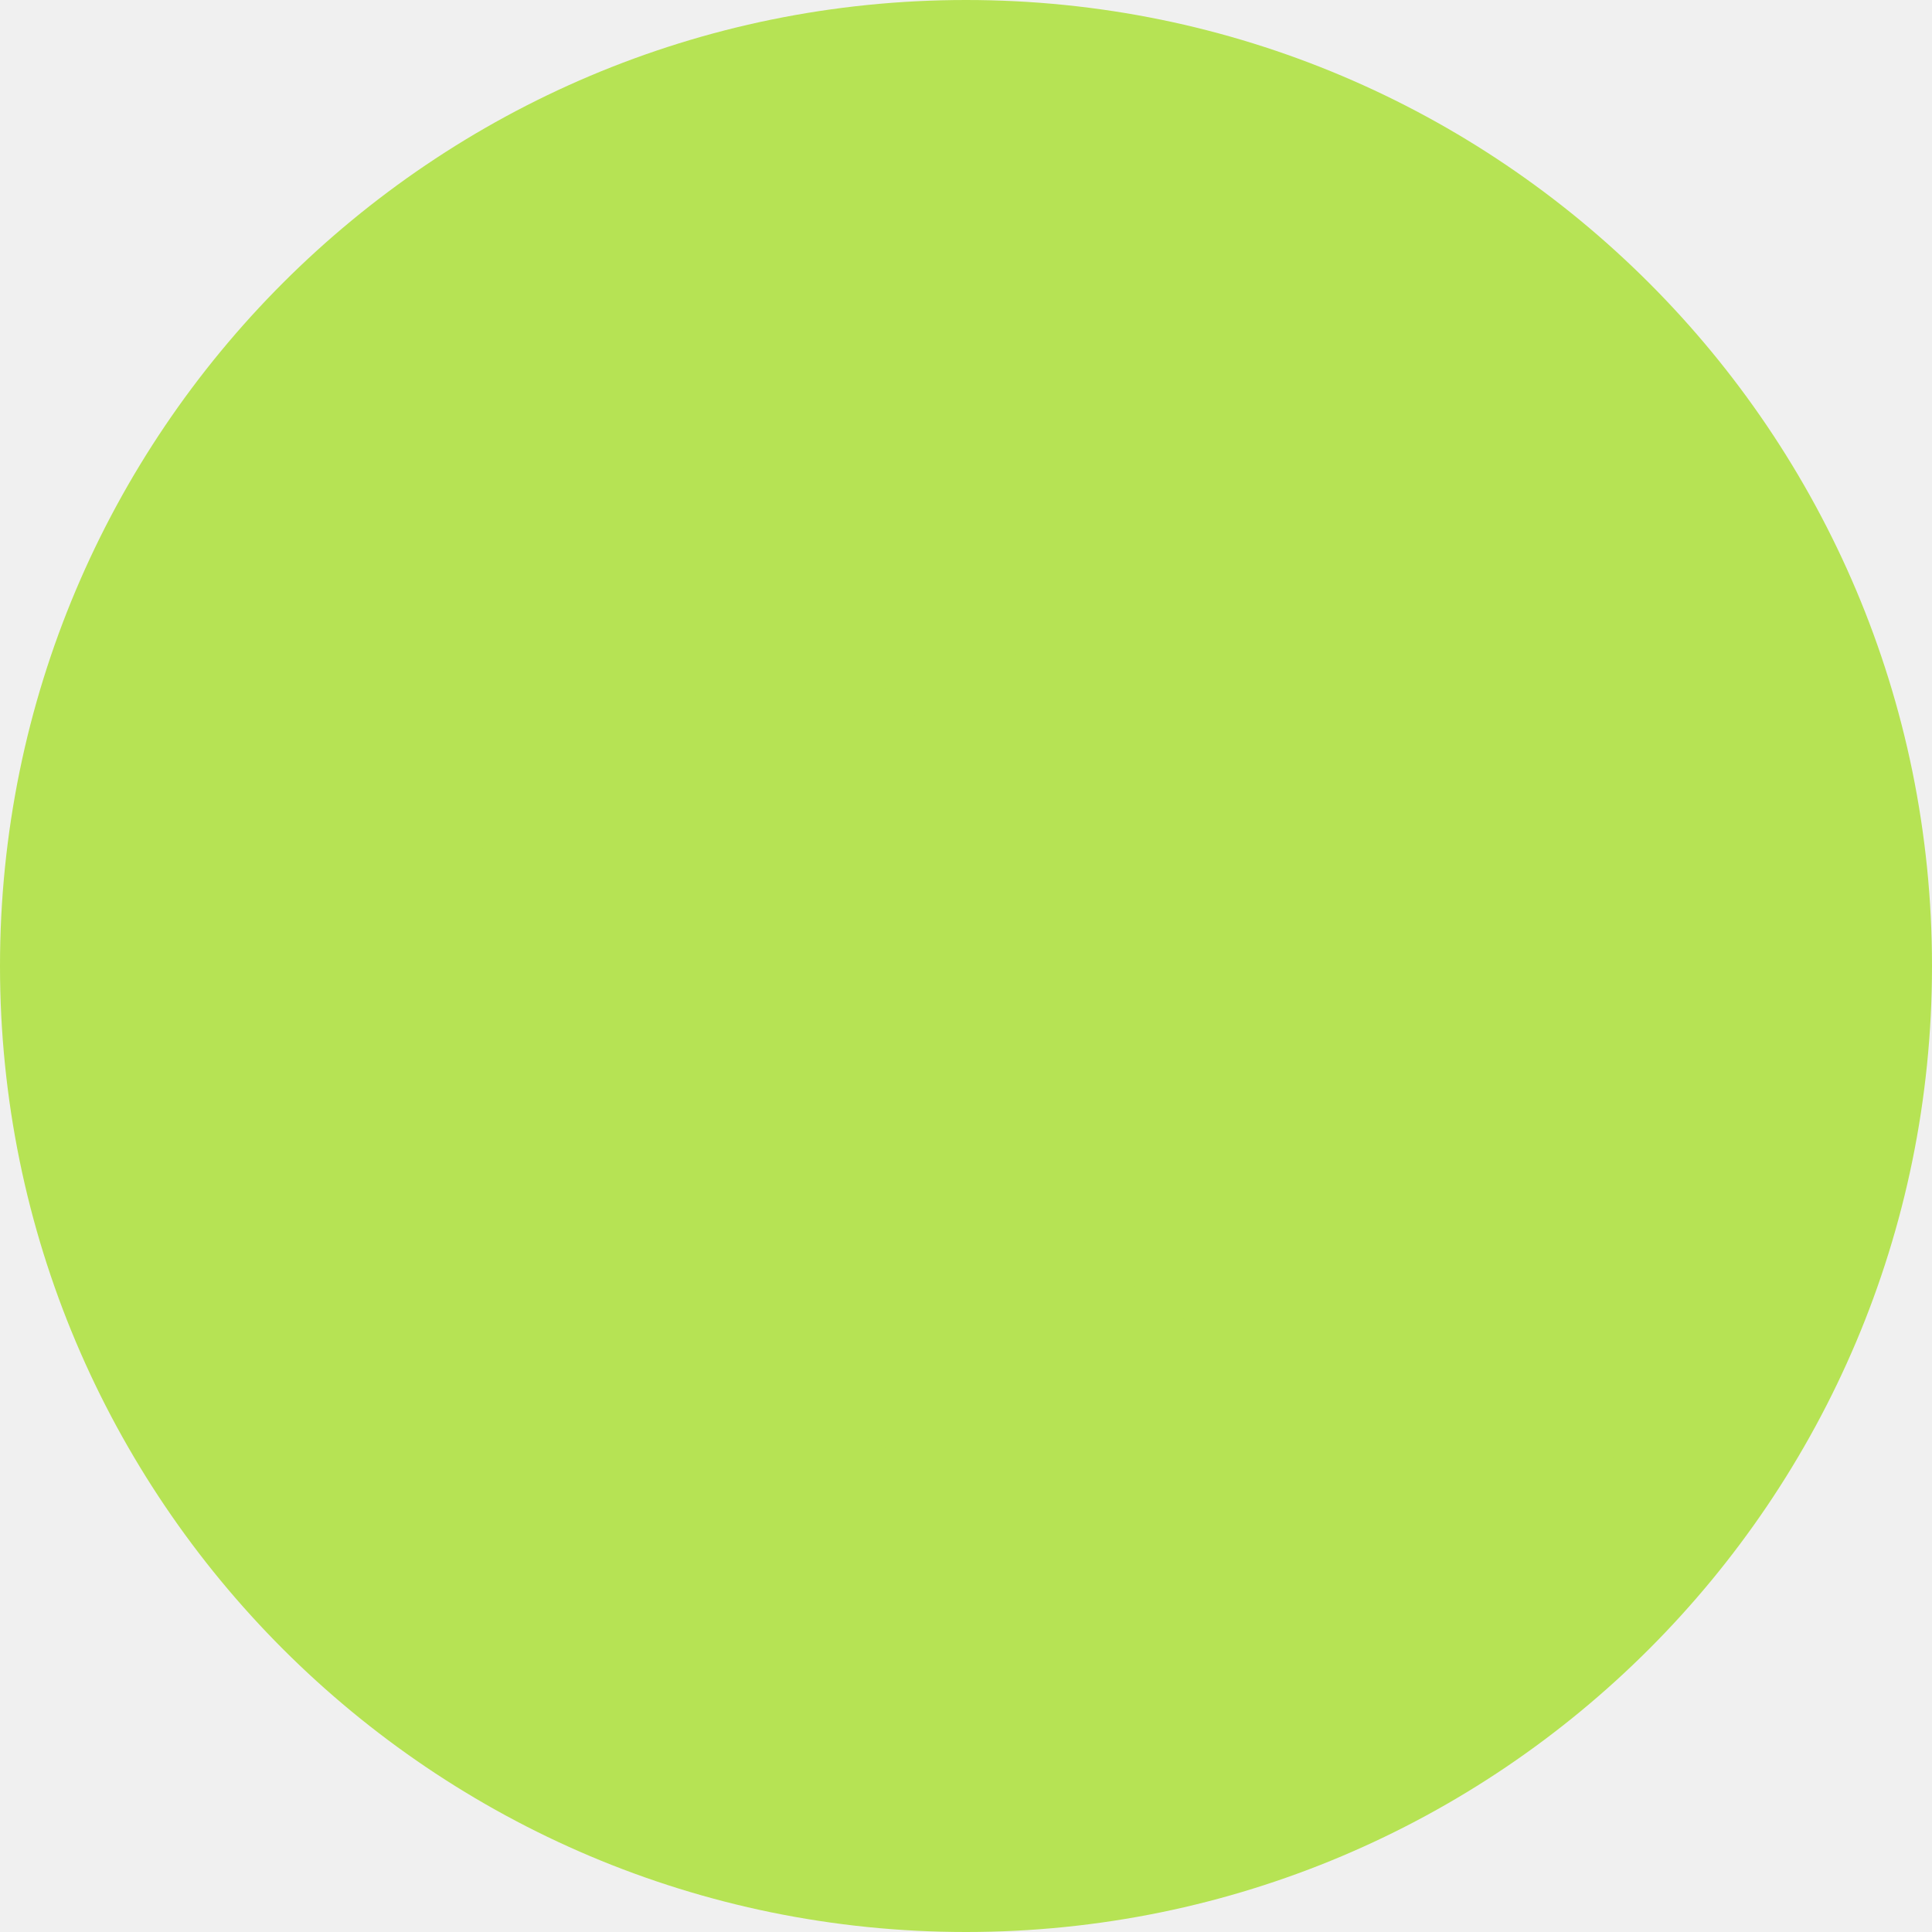
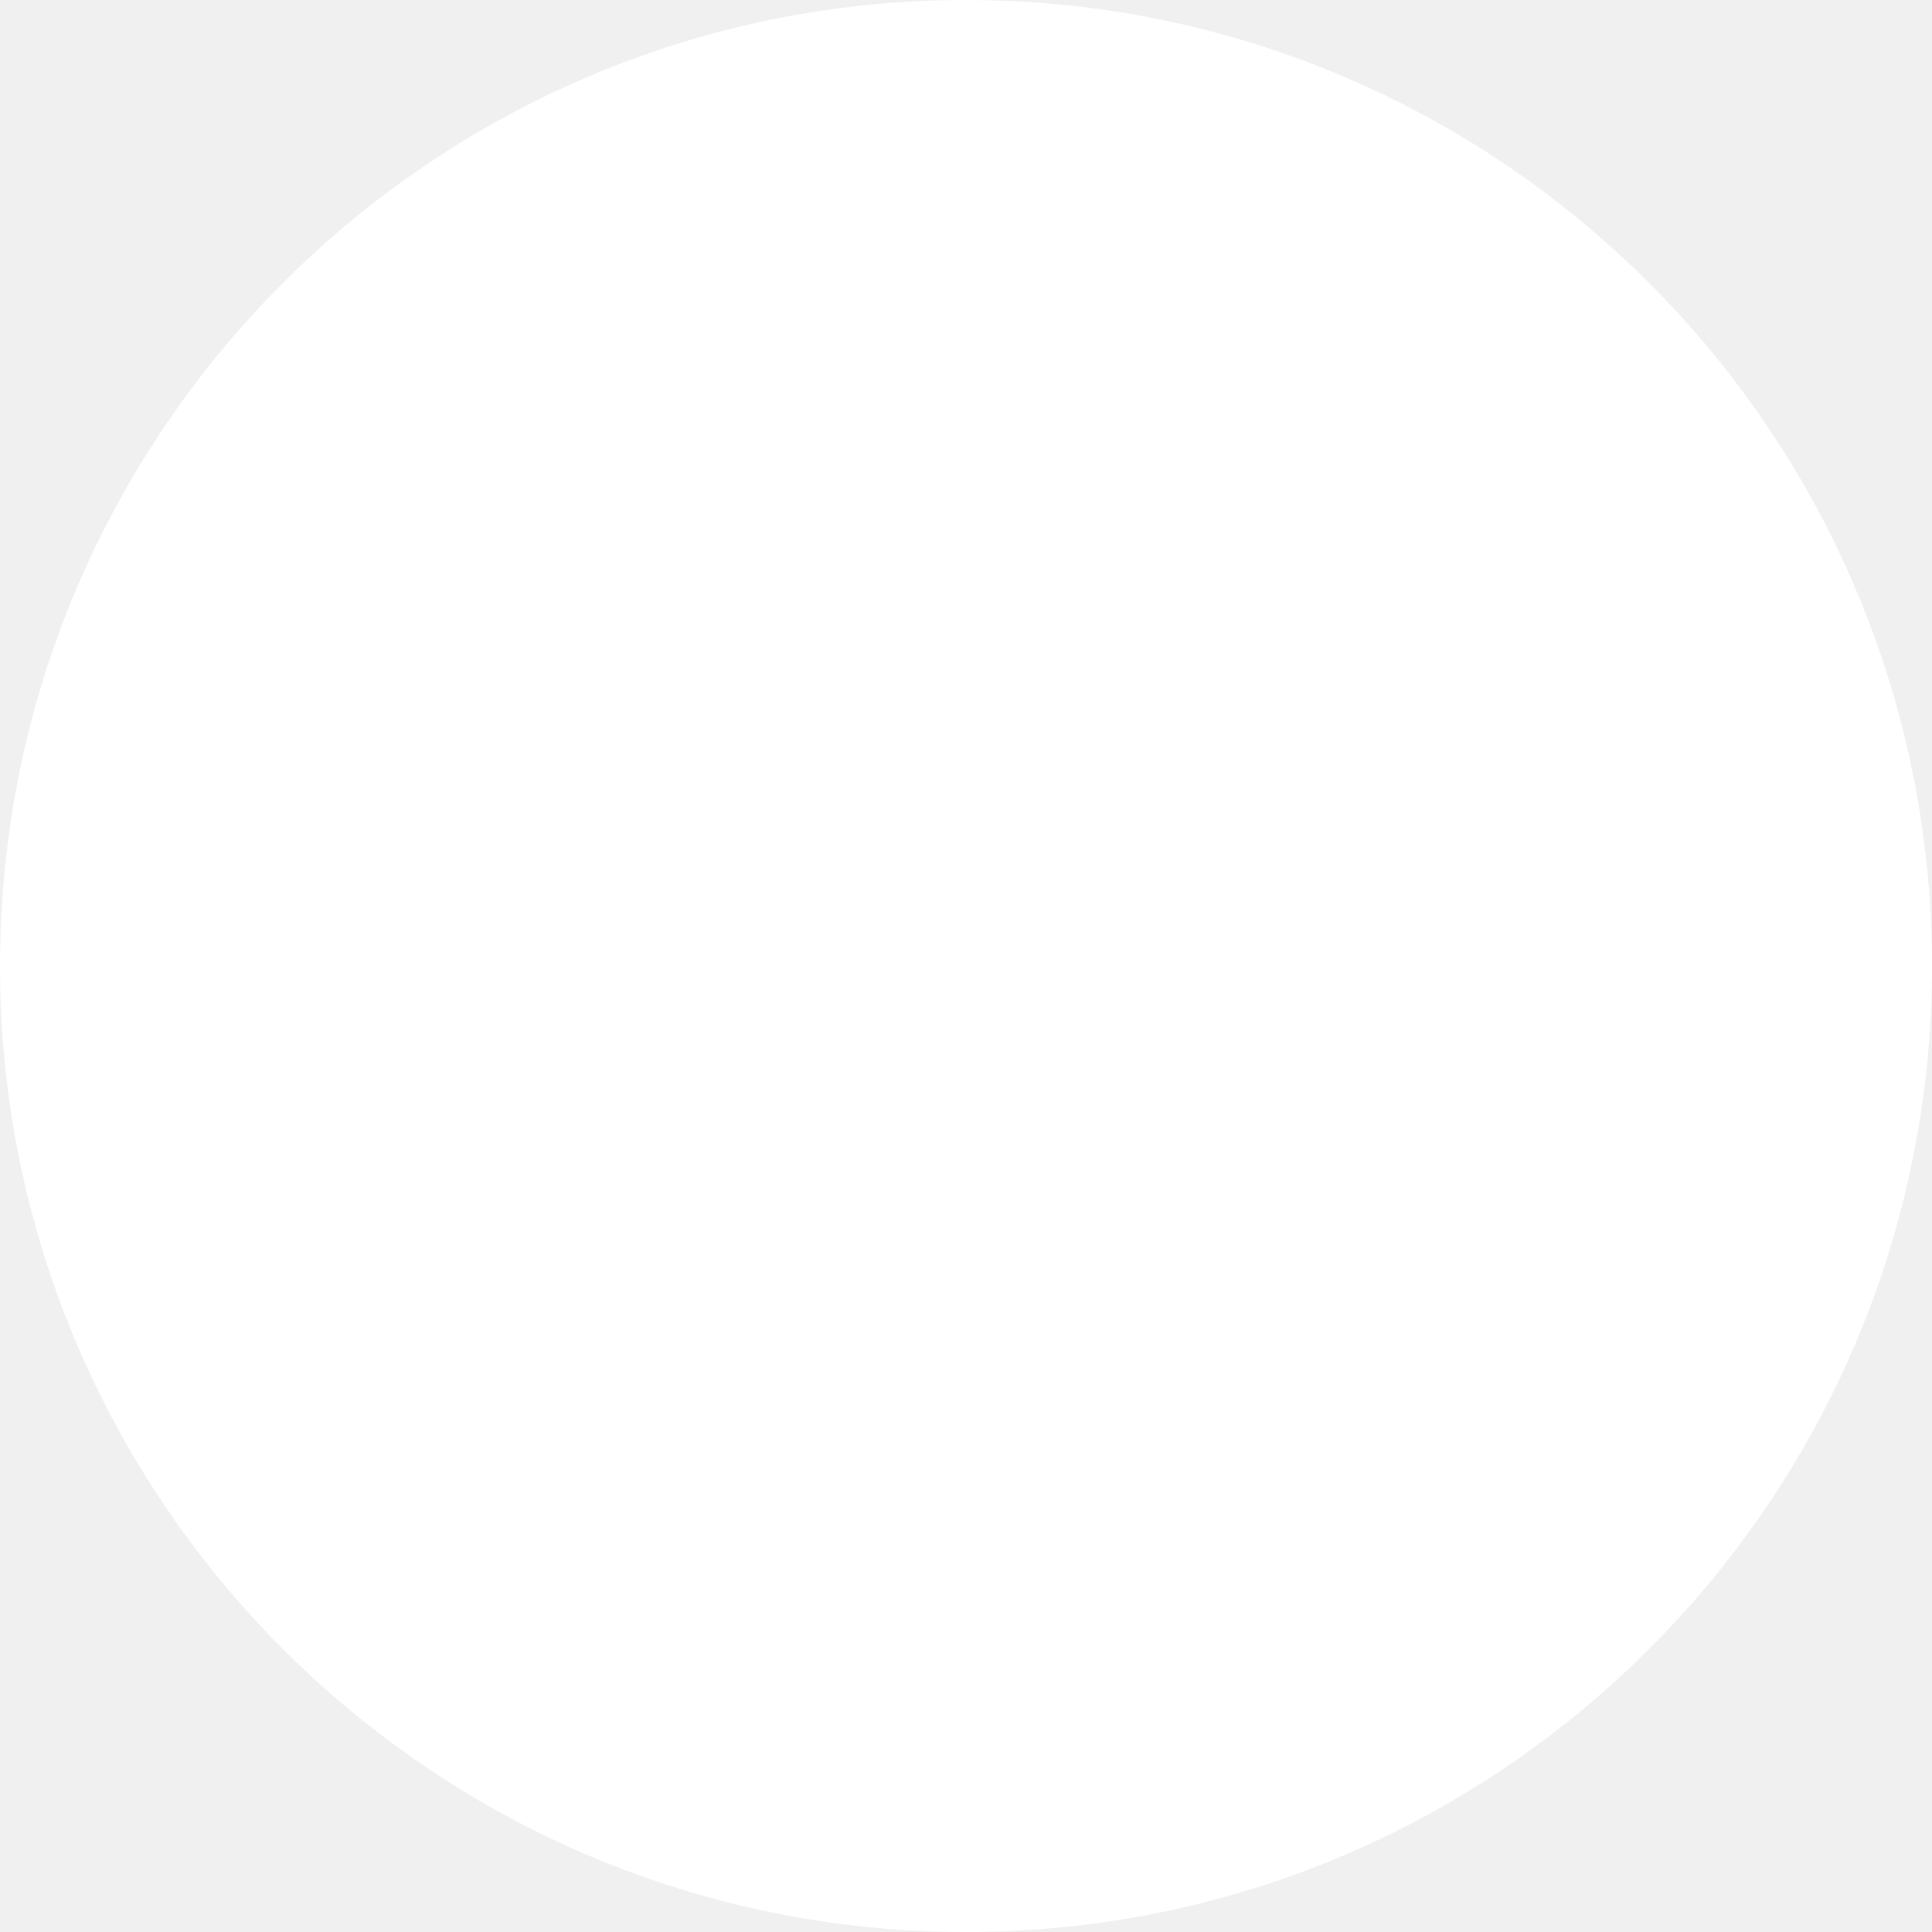
<svg xmlns="http://www.w3.org/2000/svg" viewBox="0 0 60 60" enable-background="new 0 0 60 60">
  <g>
-     <circle fill="#B6E354" cx="30" cy="30" r="30" />
-     <path fill="#B6E354" d="M28.708 19.75c.604.085 2.307.281 3.101.678s1.895-.877 1.202-1.474c-.795-.665-1.387-.857-4.181-1.778-.931-.301-1.66-1.616-3.184-2.218-.487-.192-1.916.111-2.42-.046l-.323-.977c-.331-.652-1.119.289-1.457-.045-.16-.158-.463-.837-.769-1.499.376-.403.617-.935.617-1.53 0-1.244-1.009-2.253-2.253-2.253s-2.253 1.009-2.253 2.253c0 1.149.872 2.06 1.983 2.198.108.417.194.886.243 1.3.1.848-1.264.586-1.368 1.005-.073.294-.163 1.312-.481 1.877-.264.47-1.755.467-2.132.964-.304.402-.442 1.429-.171 1.707-1.531 1.06-3.416 3.446-1.649 3.446 1.531-1.531 7.893-3.77 10.72-4.005 1.289-.108 3.352.197 4.775.397zm14.075 23.517c-7.068-1.767-8.6-4.241-11.309-7.068-3.516-3.669-3.063-14.696-3.063-14.696s-3.063-.618-6.126-.029-7.642 2.606-7.642 2.606.457 7.289 6.347 15.182c5.89 7.893 14.137 8.482 19.791 8.011 5.4-.45 10.72-1.885 10.72-3.299-.001-1.414-1.65 1.06-8.718-.707z" />
+     <circle fill="#FFFFFF" cx="30" cy="30" r="30" />
+     <path fill="#FFFFFF" d="M28.708 19.75c.604.085 2.307.281 3.101.678s1.895-.877 1.202-1.474c-.795-.665-1.387-.857-4.181-1.778-.931-.301-1.66-1.616-3.184-2.218-.487-.192-1.916.111-2.42-.046l-.323-.977c-.331-.652-1.119.289-1.457-.045-.16-.158-.463-.837-.769-1.499.376-.403.617-.935.617-1.53 0-1.244-1.009-2.253-2.253-2.253s-2.253 1.009-2.253 2.253c0 1.149.872 2.06 1.983 2.198.108.417.194.886.243 1.3.1.848-1.264.586-1.368 1.005-.073.294-.163 1.312-.481 1.877-.264.47-1.755.467-2.132.964-.304.402-.442 1.429-.171 1.707-1.531 1.06-3.416 3.446-1.649 3.446 1.531-1.531 7.893-3.77 10.72-4.005 1.289-.108 3.352.197 4.775.397zm14.075 23.517c-7.068-1.767-8.6-4.241-11.309-7.068-3.516-3.669-3.063-14.696-3.063-14.696s-3.063-.618-6.126-.029-7.642 2.606-7.642 2.606.457 7.289 6.347 15.182c5.89 7.893 14.137 8.482 19.791 8.011 5.4-.45 10.72-1.885 10.72-3.299-.001-1.414-1.65 1.06-8.718-.707z" />
  </g>
</svg>
